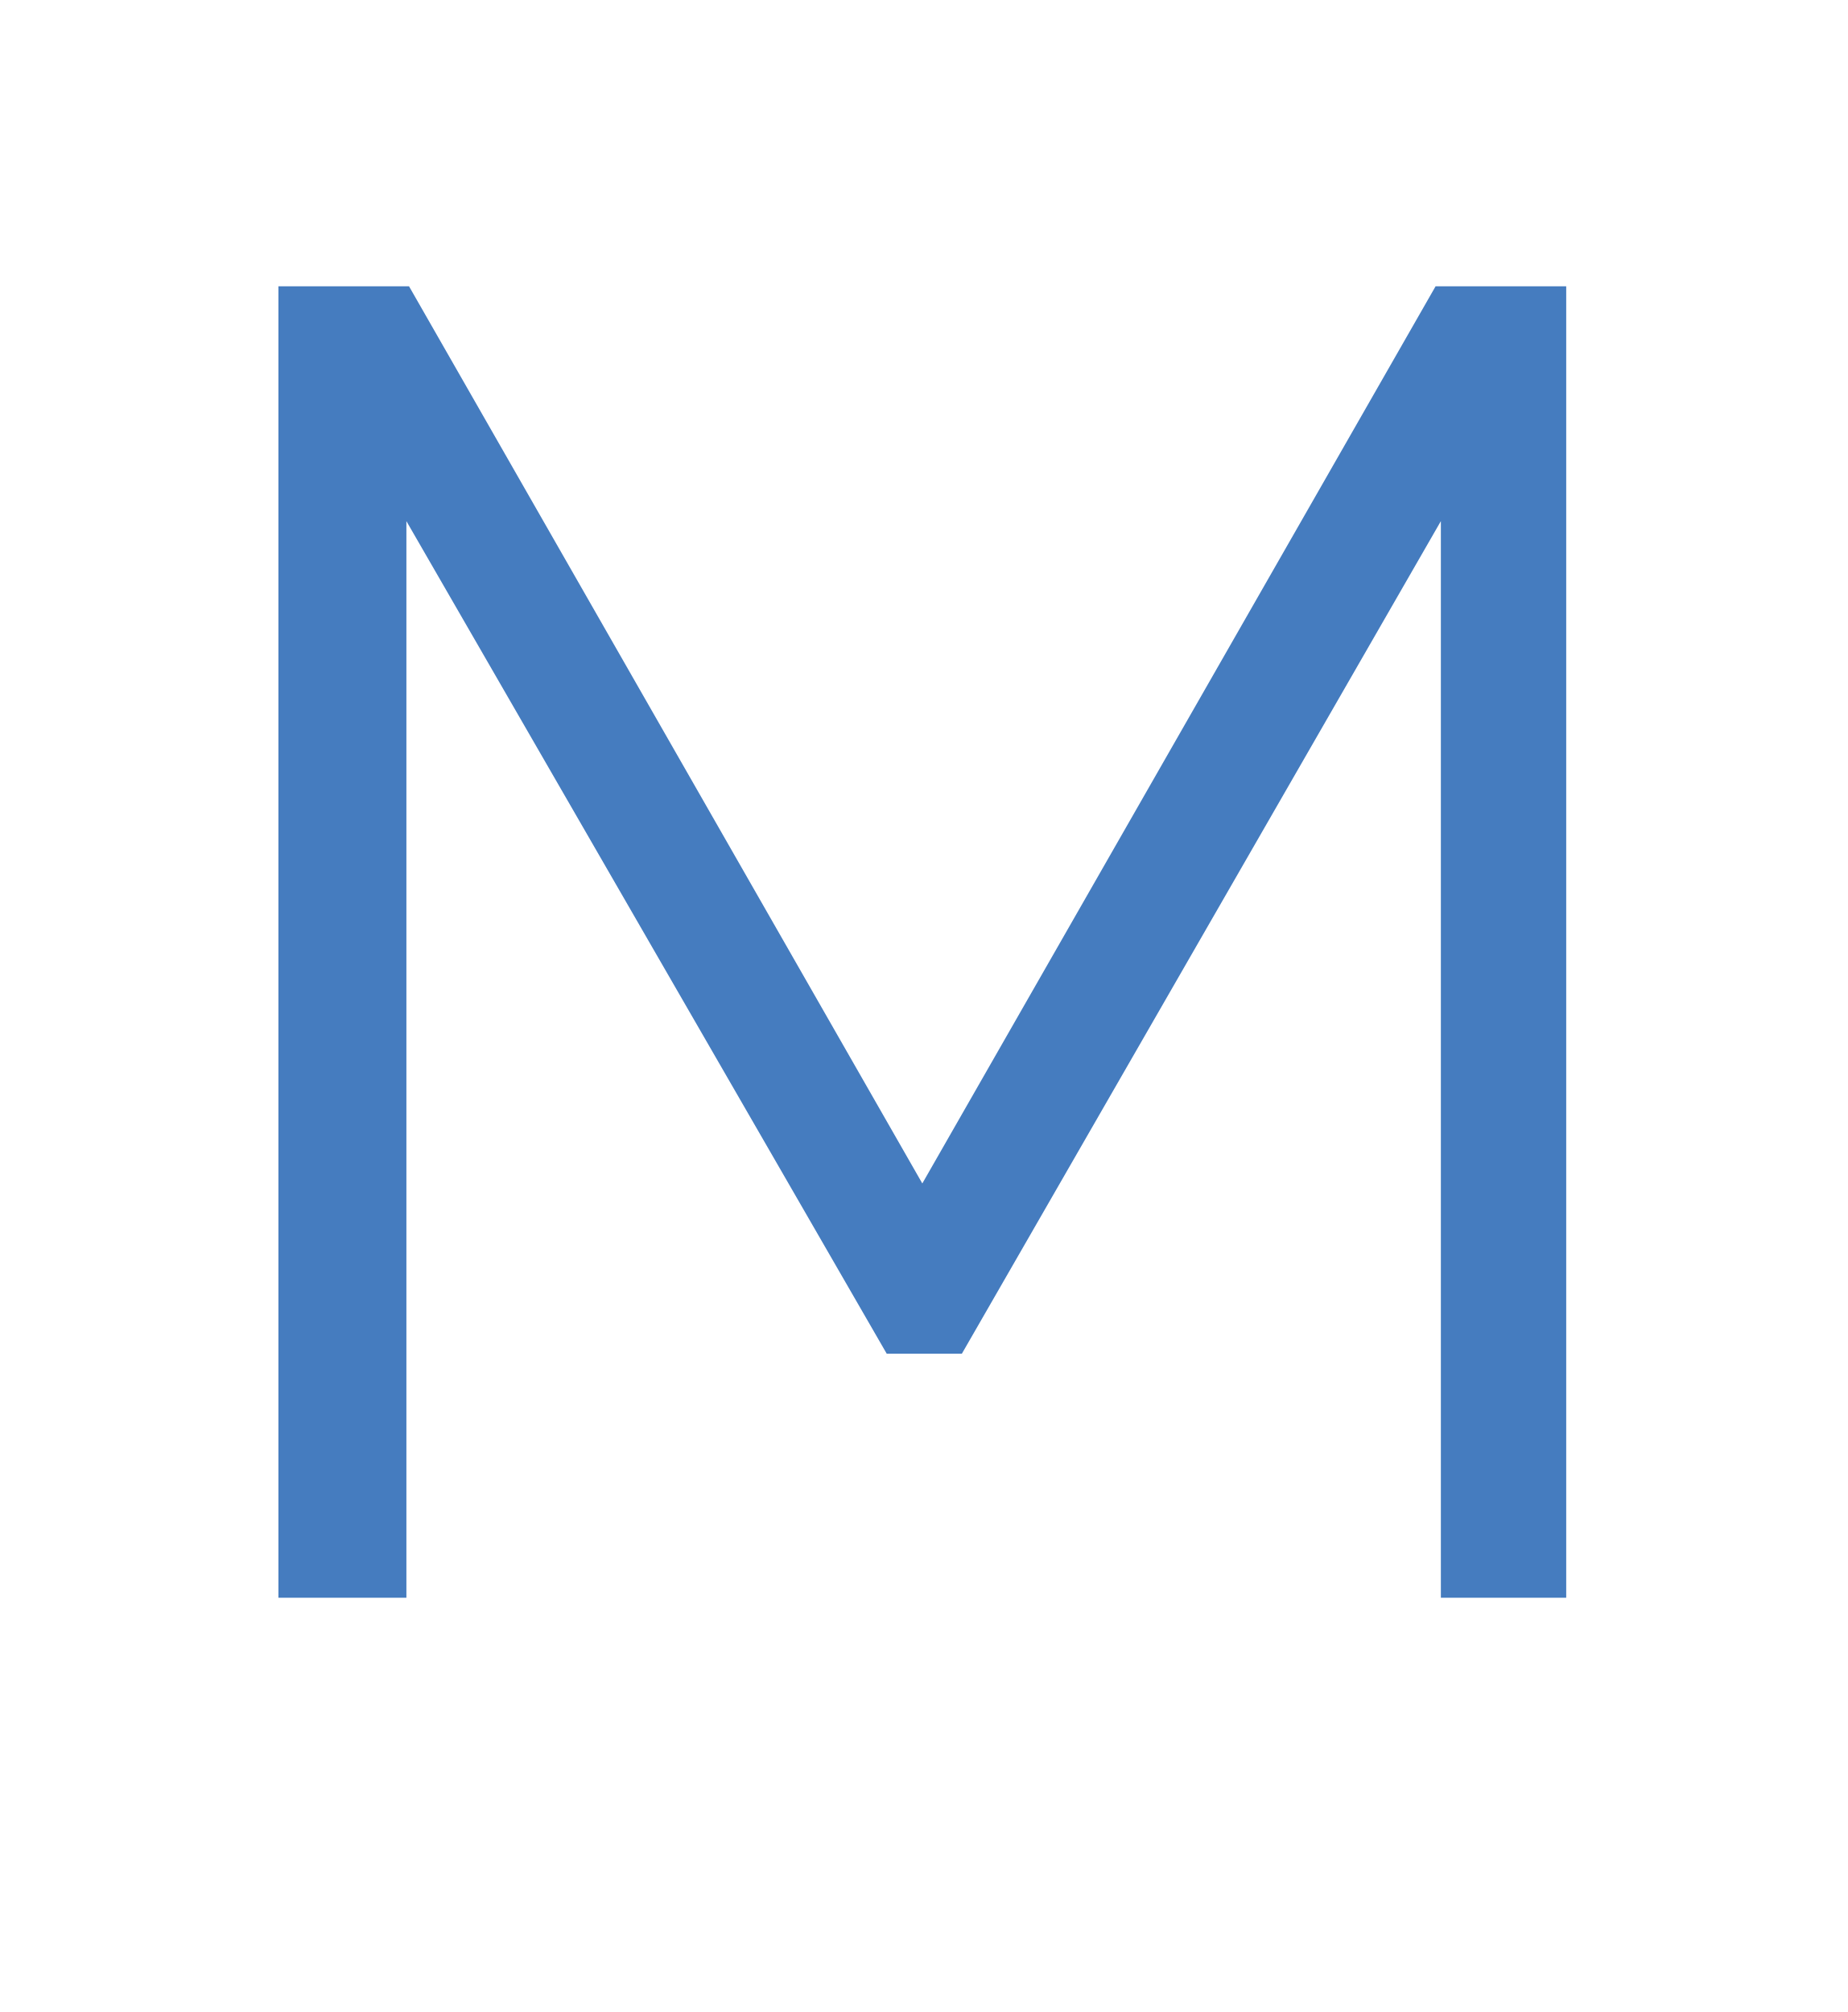
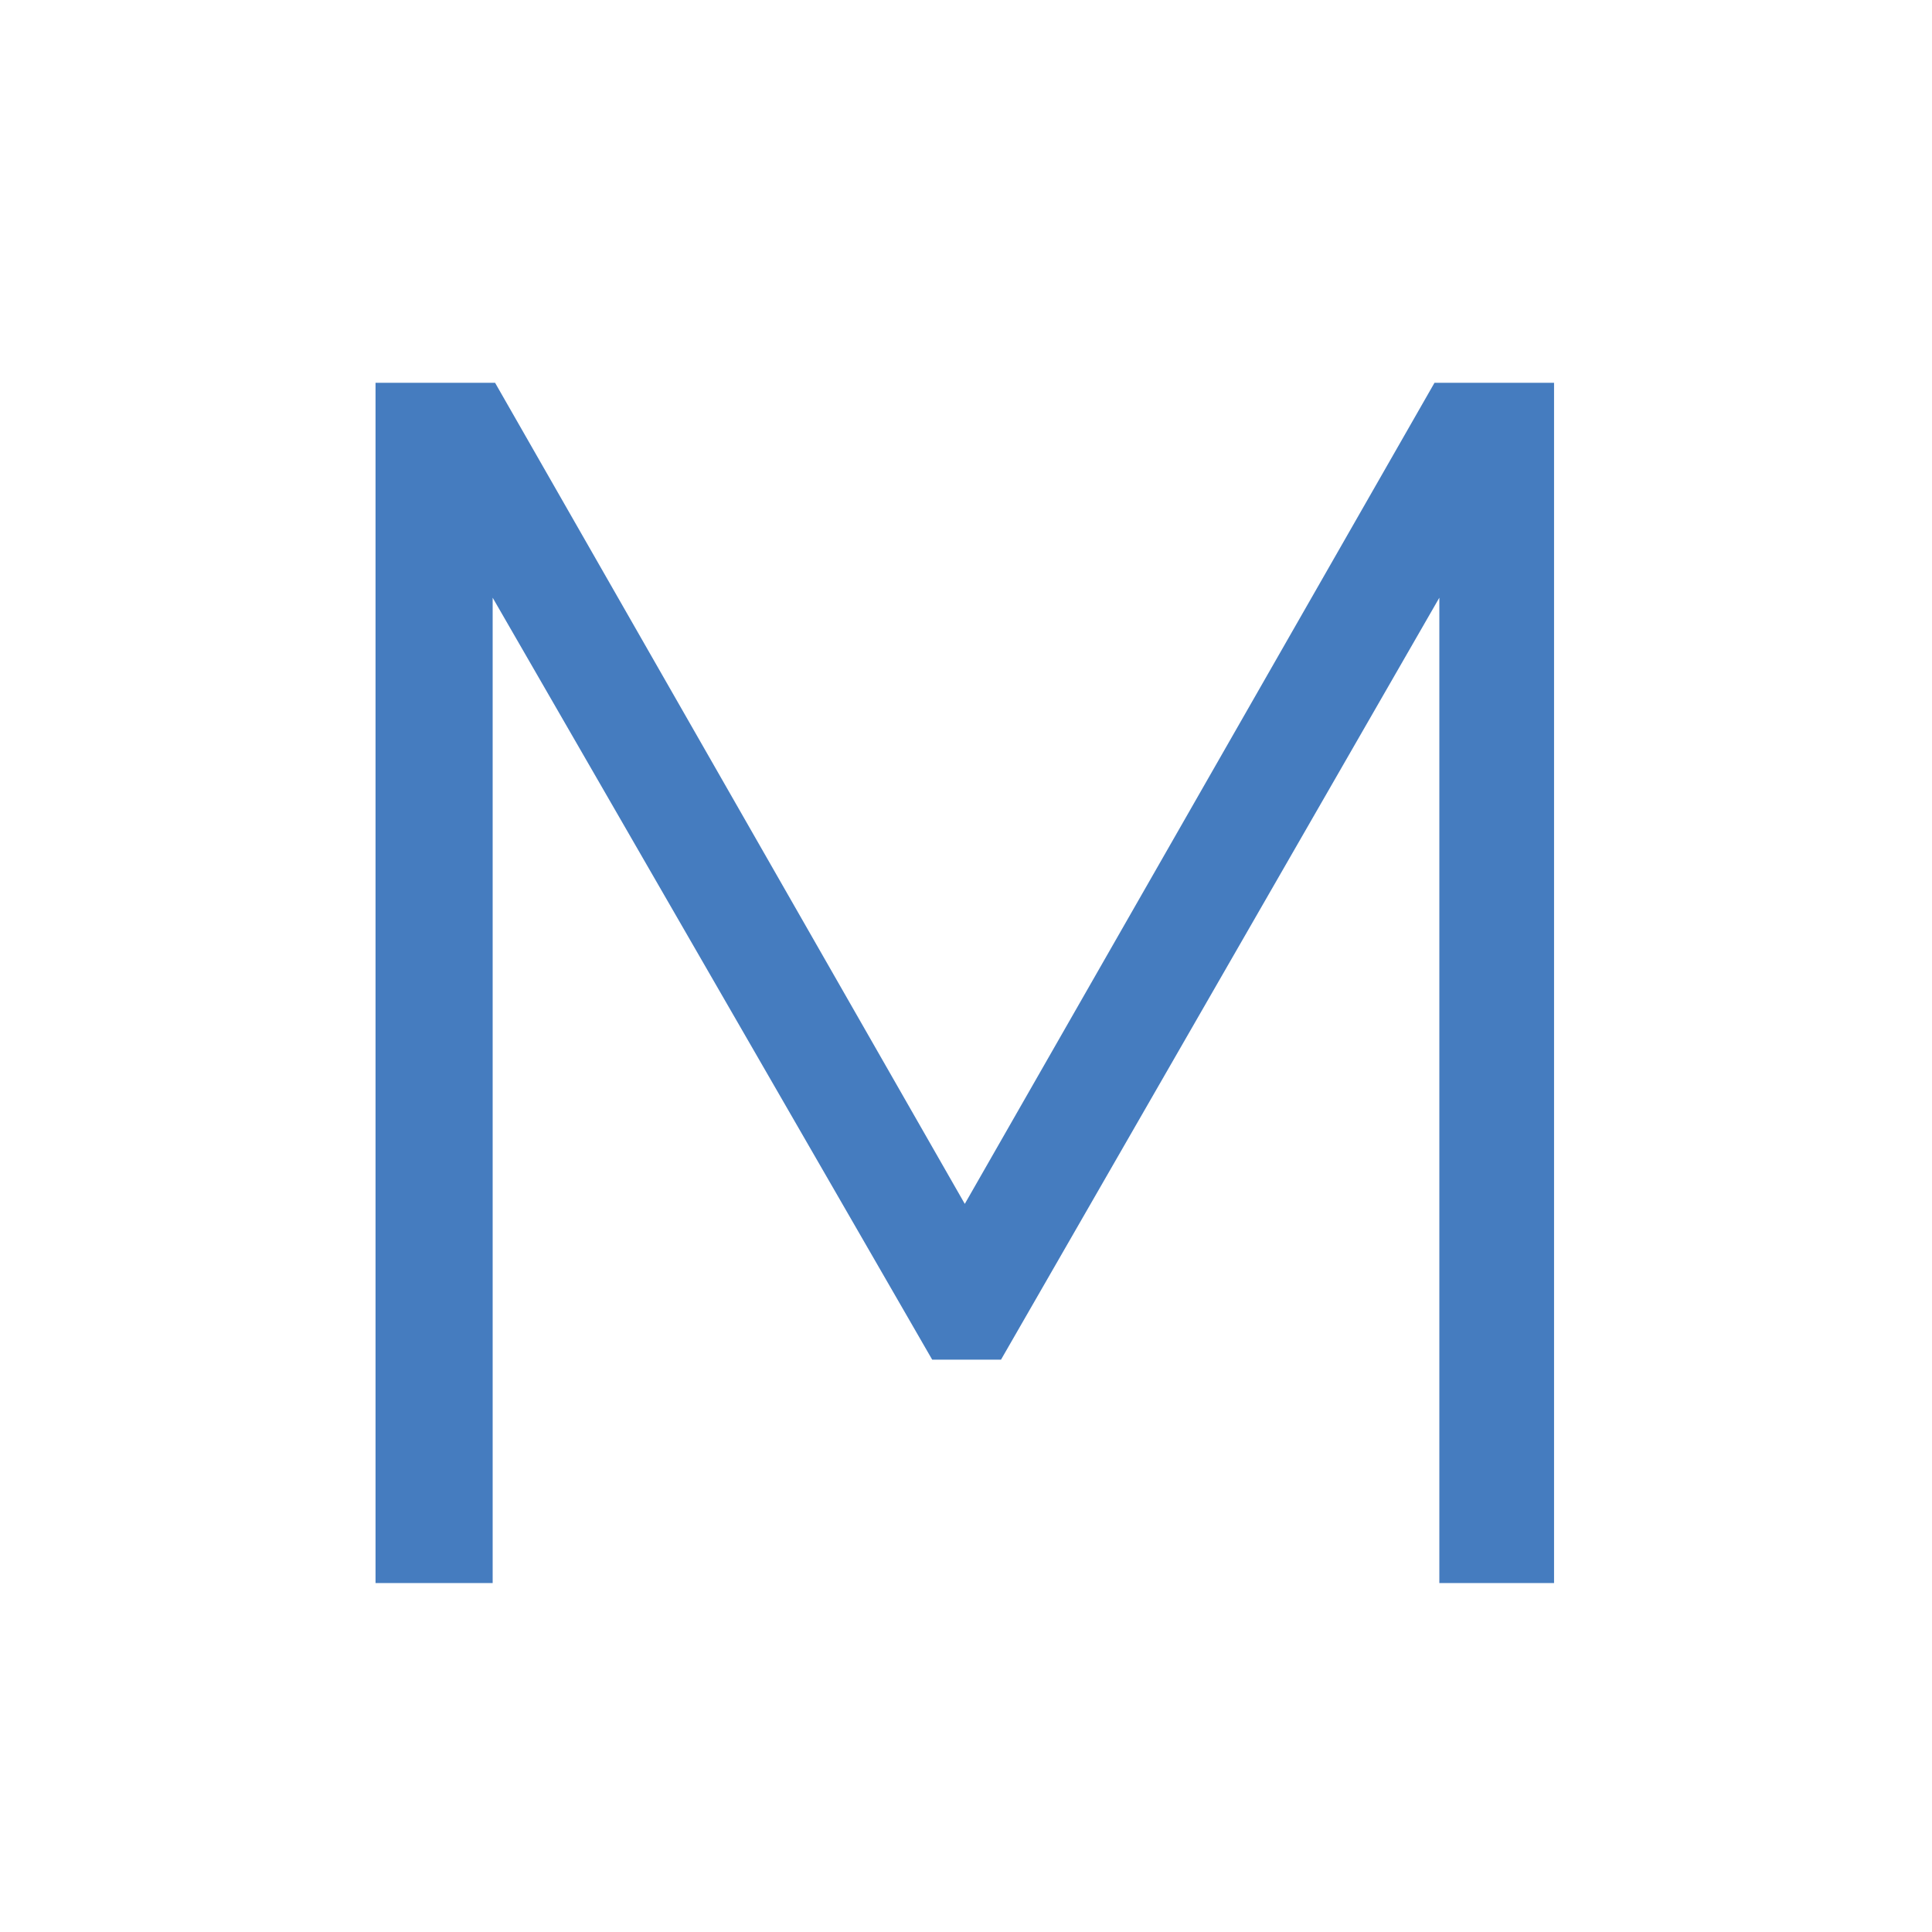
- <svg xmlns="http://www.w3.org/2000/svg" id="Layer_1" data-name="Layer 1" viewBox="0 0 14 15.25">
+ <svg xmlns="http://www.w3.org/2000/svg" id="Layer_1" data-name="Layer 1" viewBox="0 0 16 16">
  <defs>
    <style>
      .cls-1 {
        fill: none;
      }

      .cls-2 {
        fill: #457cbf;
      }
    </style>
  </defs>
-   <rect class="cls-1" width="14" height="14" />
-   <path class="cls-2" d="M10.92,12.11V3.95l-3.63,6.31h-.57L3.08,3.95v8.16h-.97V2.17h.99l3.89,6.8,3.89-6.8h.99v9.94h-.97Z" />
+   <rect class="cls-1" x="1" y="1" width="14" height="14" />
+   <path class="cls-2" d="M11.92,13.11V4.95l-3.63,6.31h-.57l-3.64-6.31v8.16h-.97V3.17h.99l3.89,6.8,3.89-6.8h.99v9.94h-.97Z" />
</svg>
